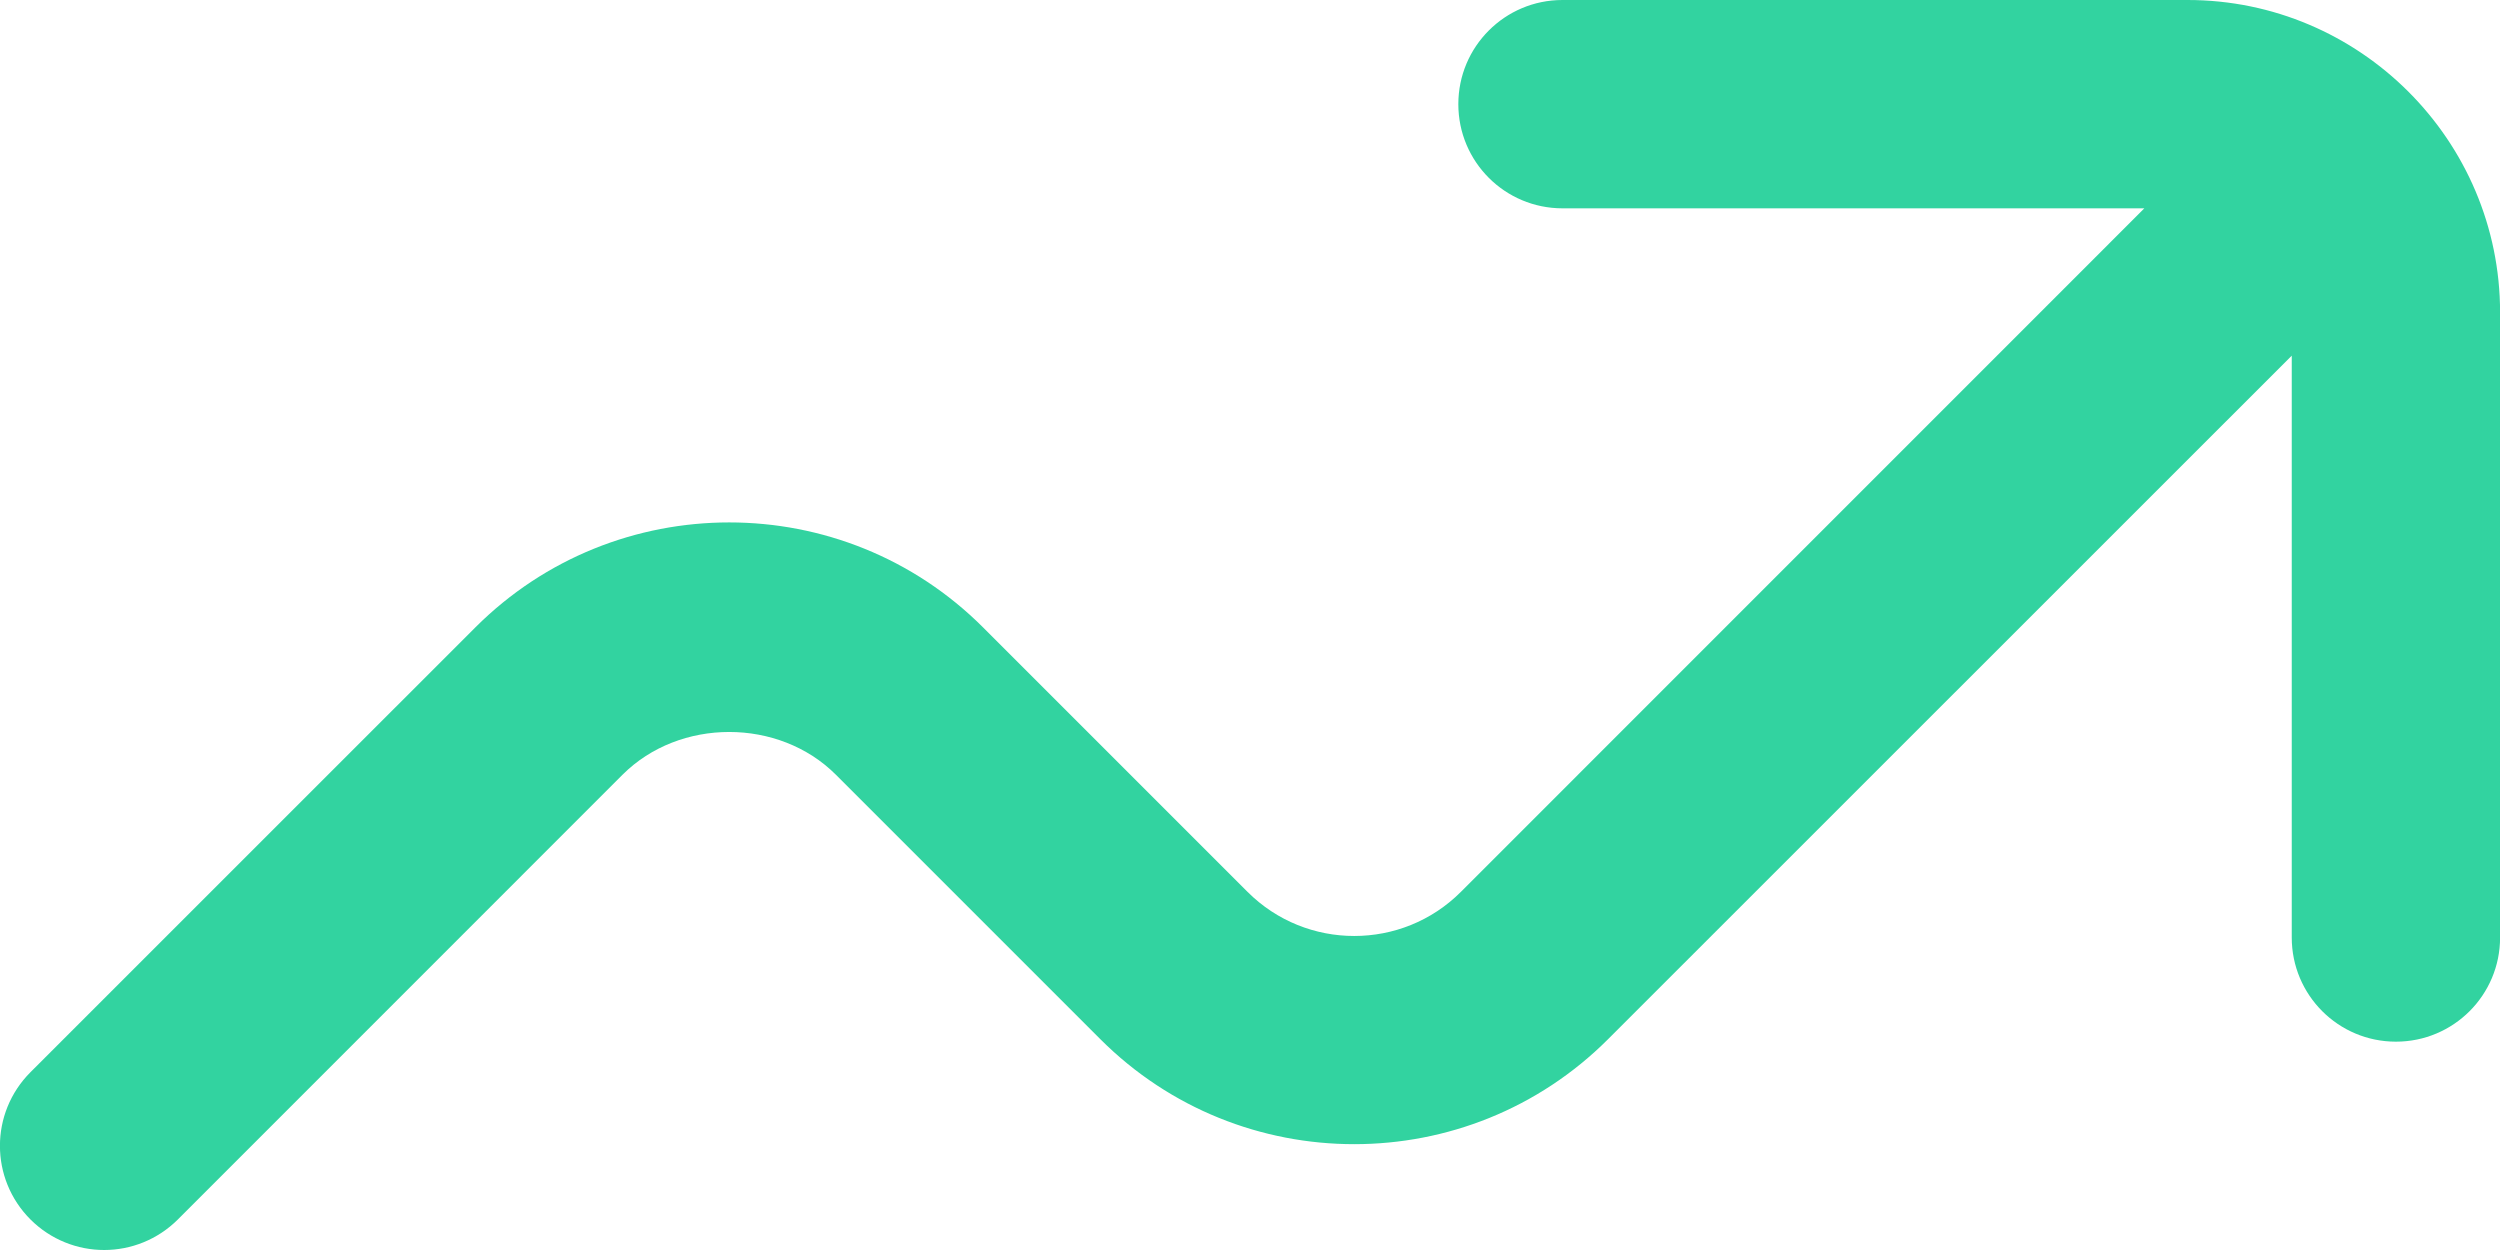
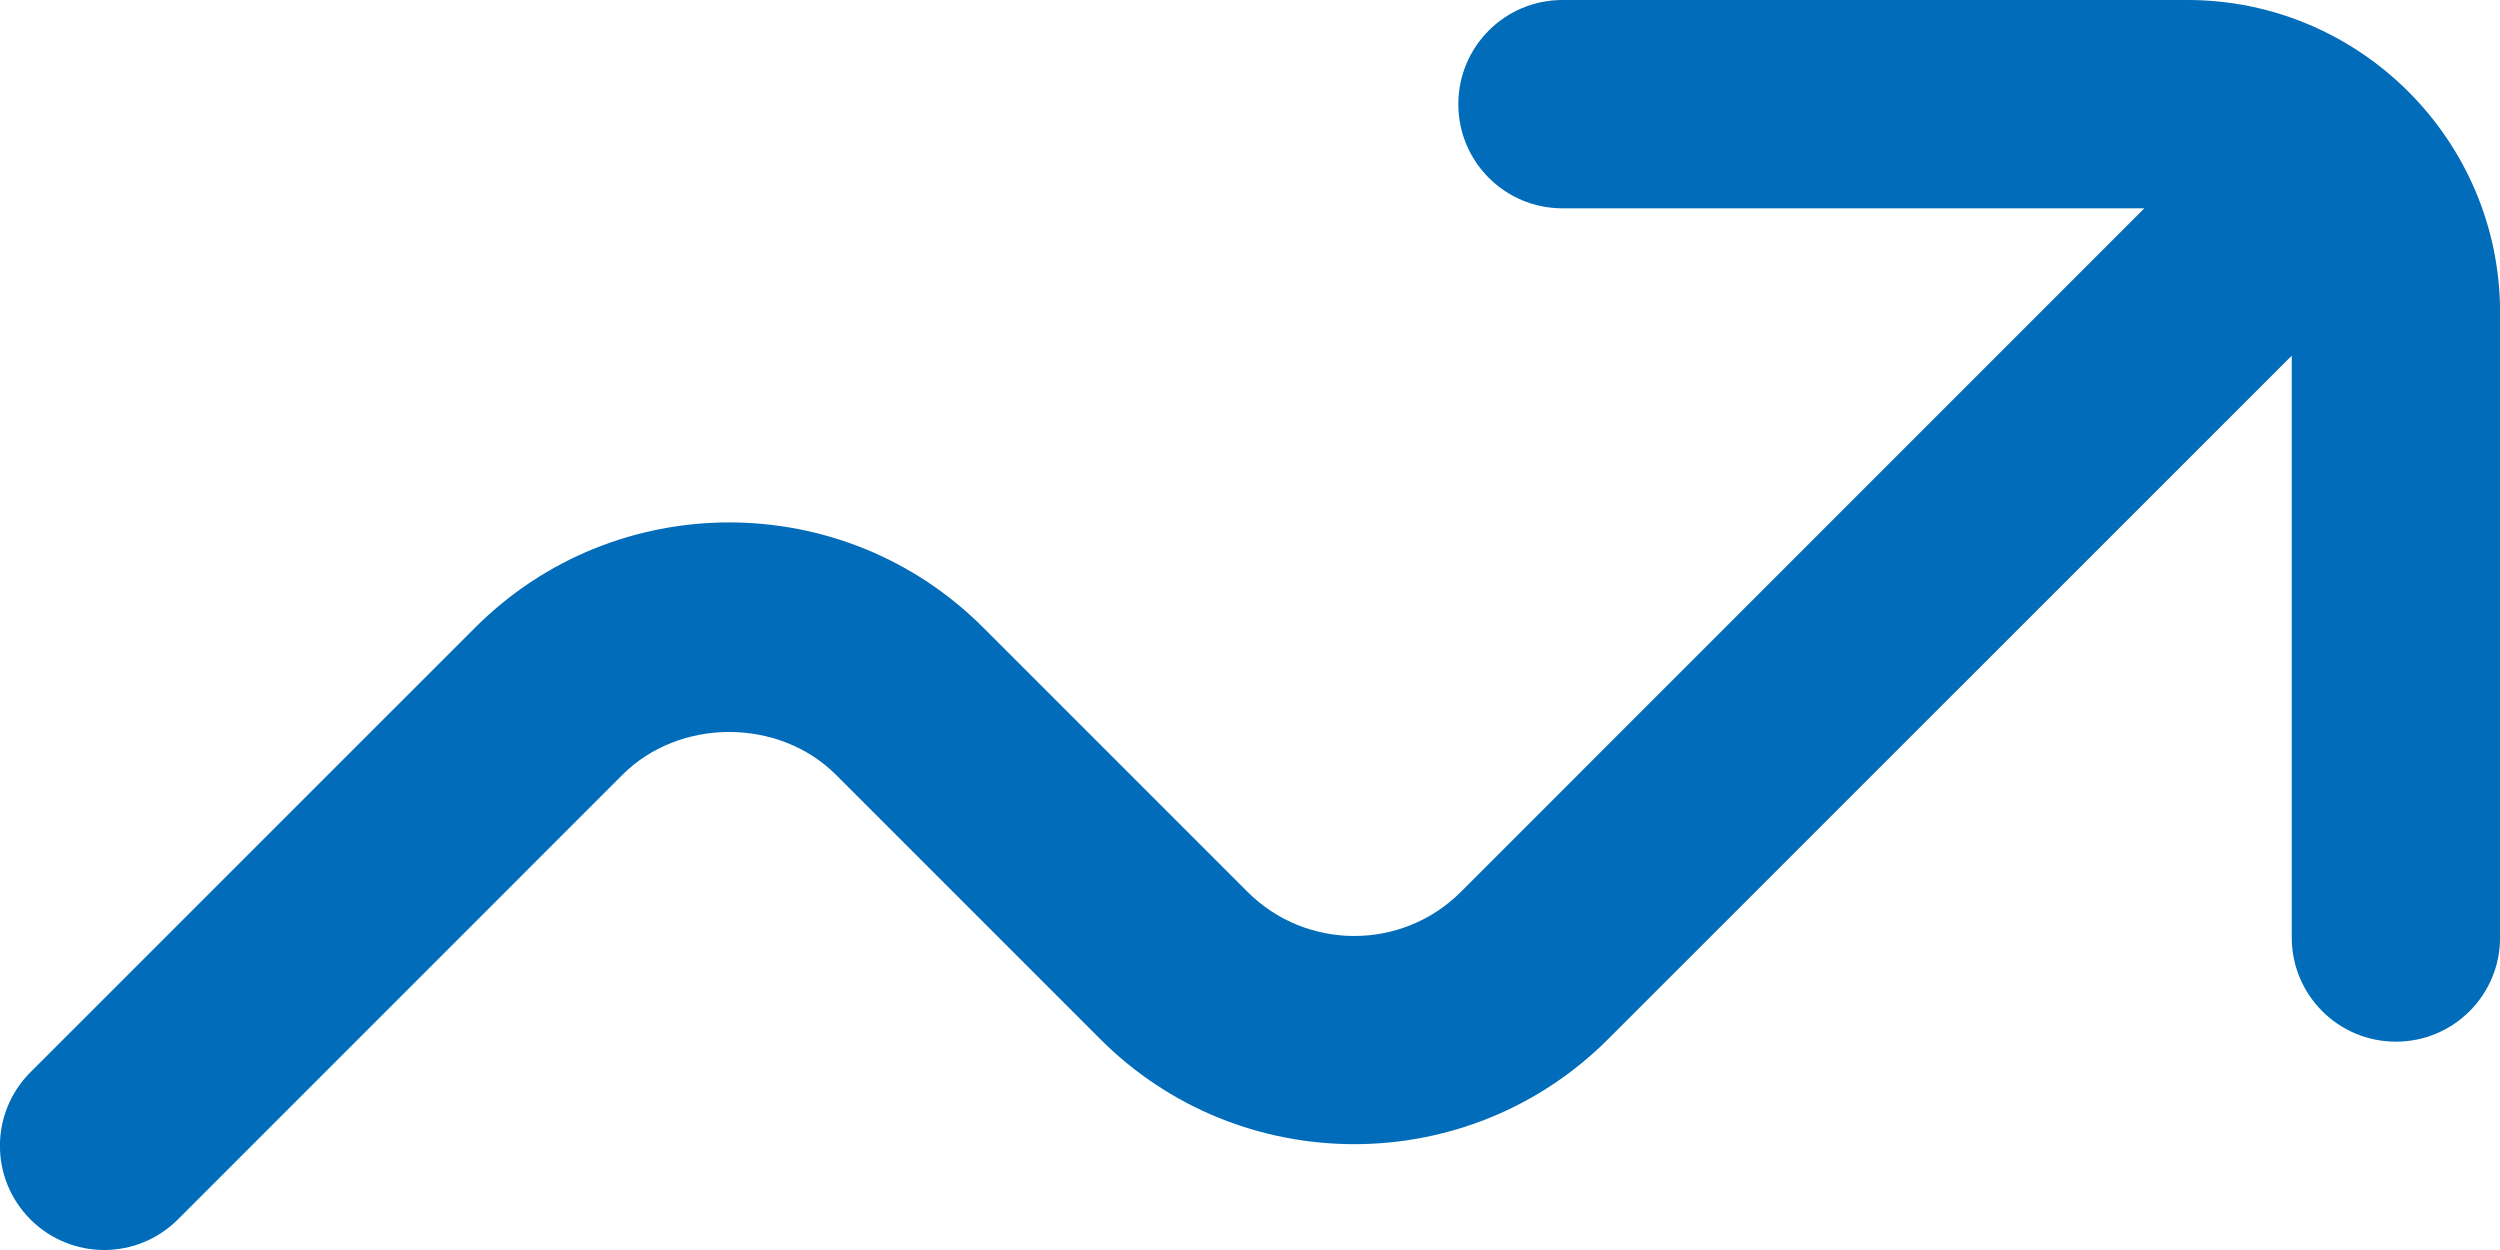
<svg xmlns="http://www.w3.org/2000/svg" width="30" height="15" viewBox="0 0 30 15" fill="none">
-   <path d="M26.25 0H18.75C18.059 0 17.5 0.559 17.5 1.25C17.5 1.941 18.059 2.5 18.75 2.5H25.732L17.53 10.703C16.825 11.408 15.677 11.408 14.971 10.703L11.797 7.529C10.117 5.849 7.384 5.849 5.704 7.529L0.366 12.866C-0.123 13.355 -0.123 14.145 0.366 14.634C0.61 14.877 0.93 15 1.25 15C1.57 15 1.89 14.877 2.134 14.634L7.471 9.296C8.155 8.613 9.346 8.613 10.03 9.296L13.204 12.47C14.884 14.15 17.617 14.15 19.297 12.47L27.501 4.268V11.25C27.501 11.941 28.06 12.5 28.751 12.5C29.442 12.5 30.001 11.941 30.001 11.25V3.75C30.001 1.683 28.317 0 26.25 0Z" fill="#32D3A0" />
+   <path d="M26.25 0H18.75C18.059 0 17.5 0.559 17.5 1.25C17.5 1.941 18.059 2.5 18.75 2.5H25.732L17.53 10.703C16.825 11.408 15.677 11.408 14.971 10.703L11.797 7.529C10.117 5.849 7.384 5.849 5.704 7.529L0.366 12.866C-0.123 13.355 -0.123 14.145 0.366 14.634C0.61 14.877 0.93 15 1.25 15C1.57 15 1.89 14.877 2.134 14.634L7.471 9.296C8.155 8.613 9.346 8.613 10.03 9.296L13.204 12.47C14.884 14.15 17.617 14.15 19.297 12.47L27.501 4.268V11.25C27.501 11.941 28.06 12.5 28.751 12.5C29.442 12.5 30.001 11.941 30.001 11.25V3.75C30.001 1.683 28.317 0 26.25 0Z" fill="#006CBA" />
</svg>
